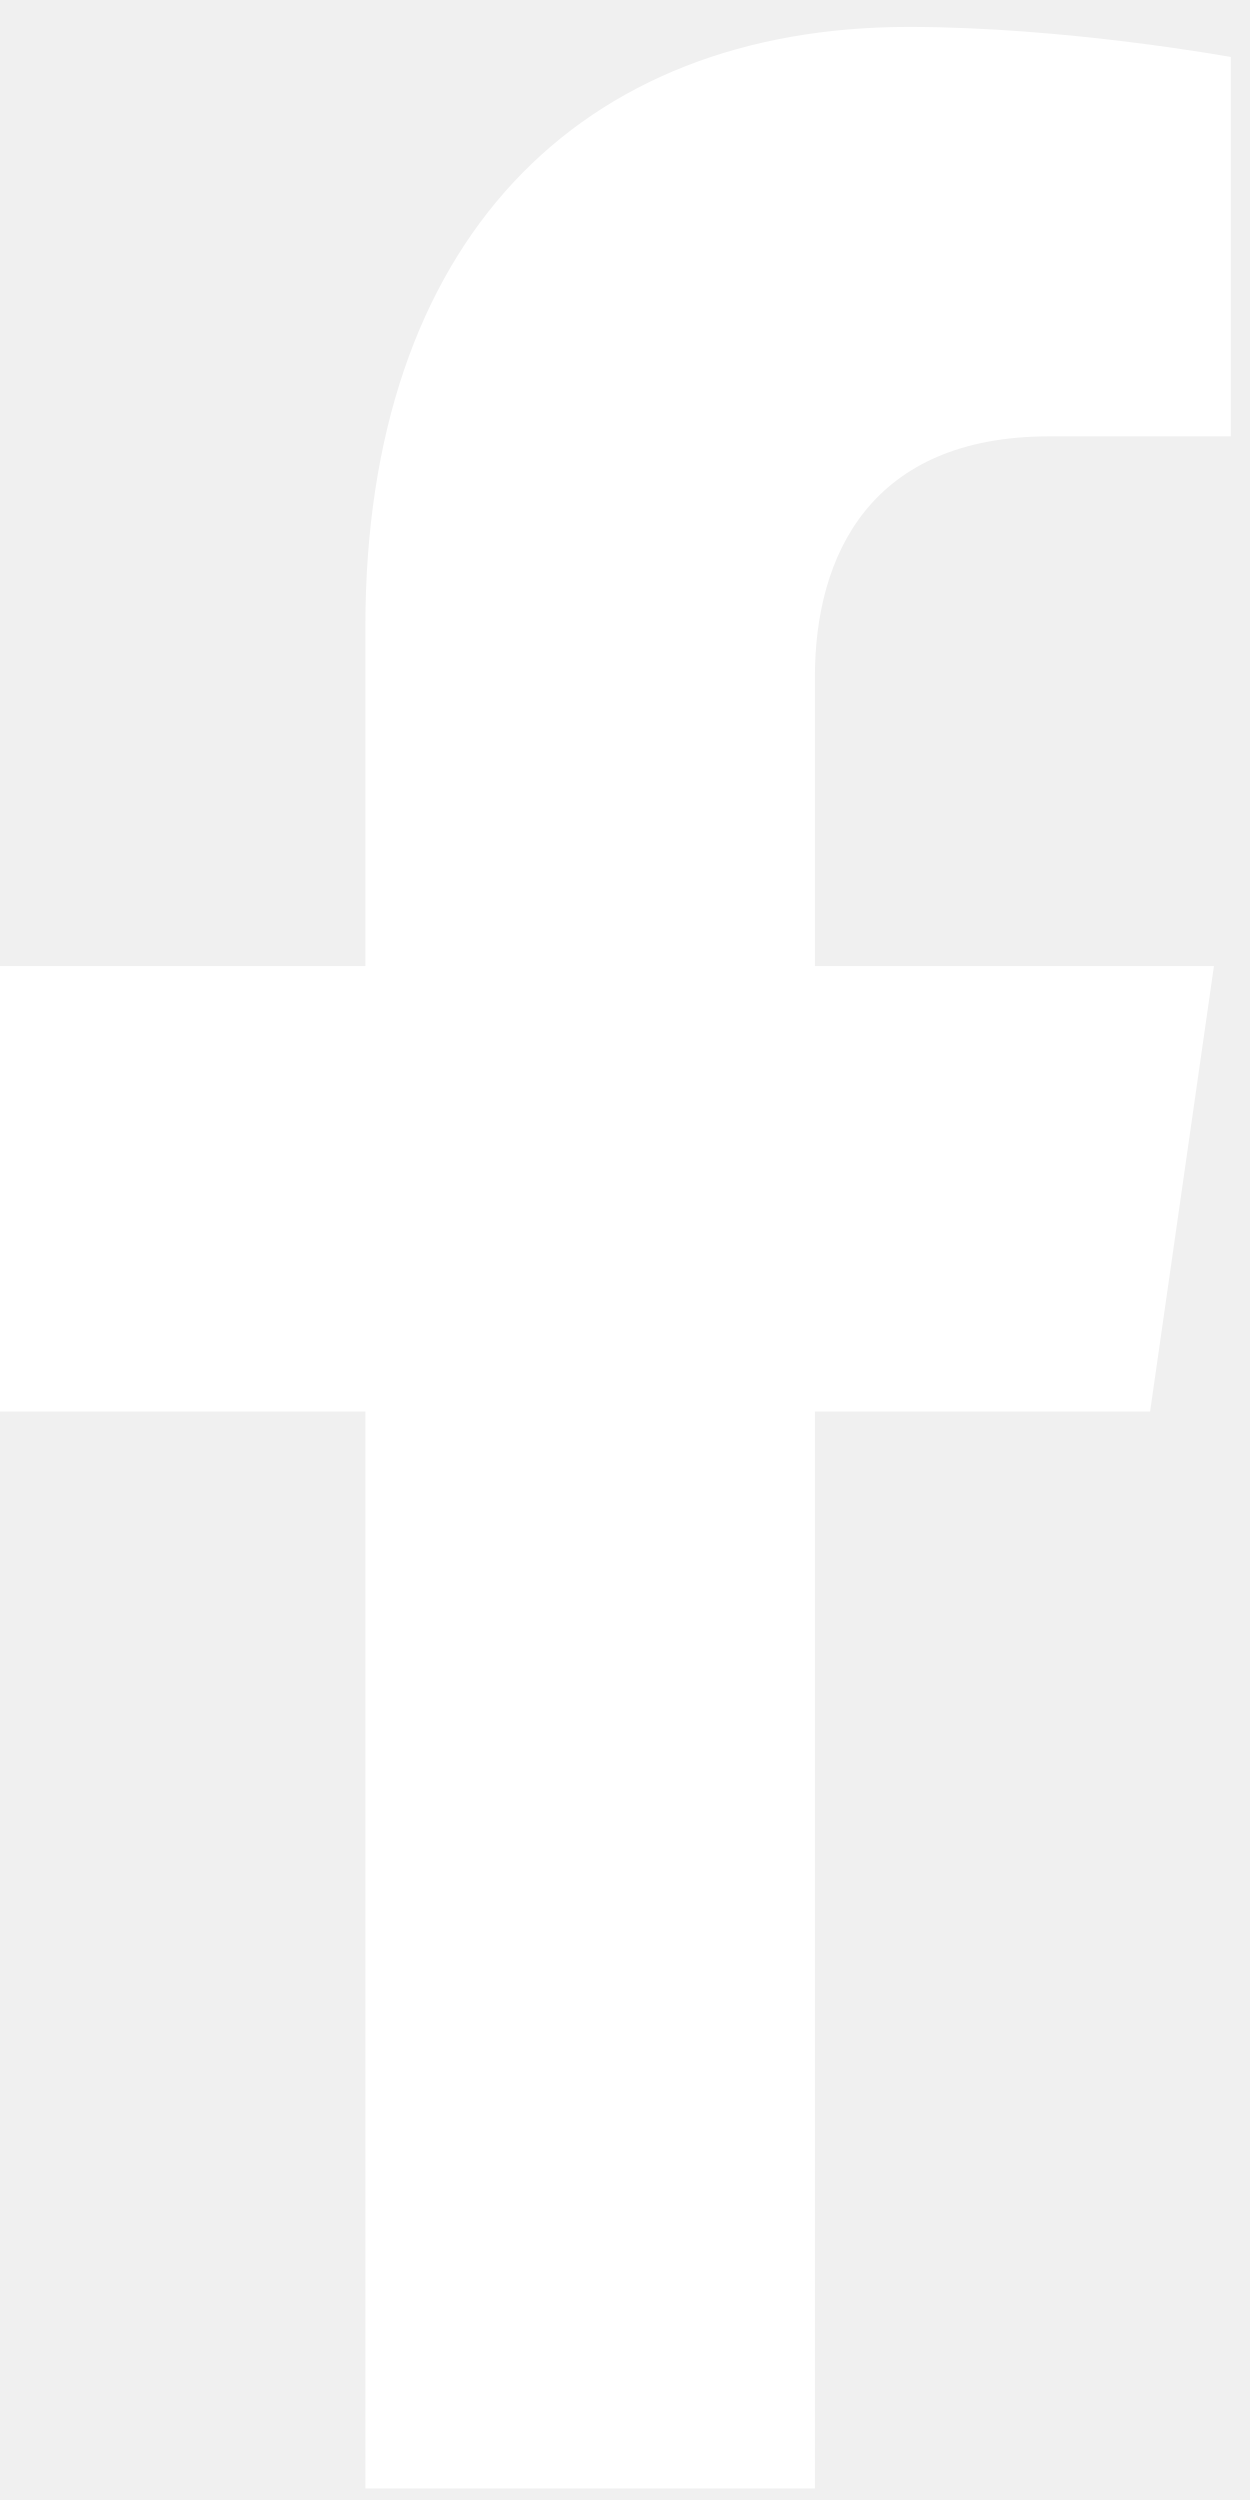
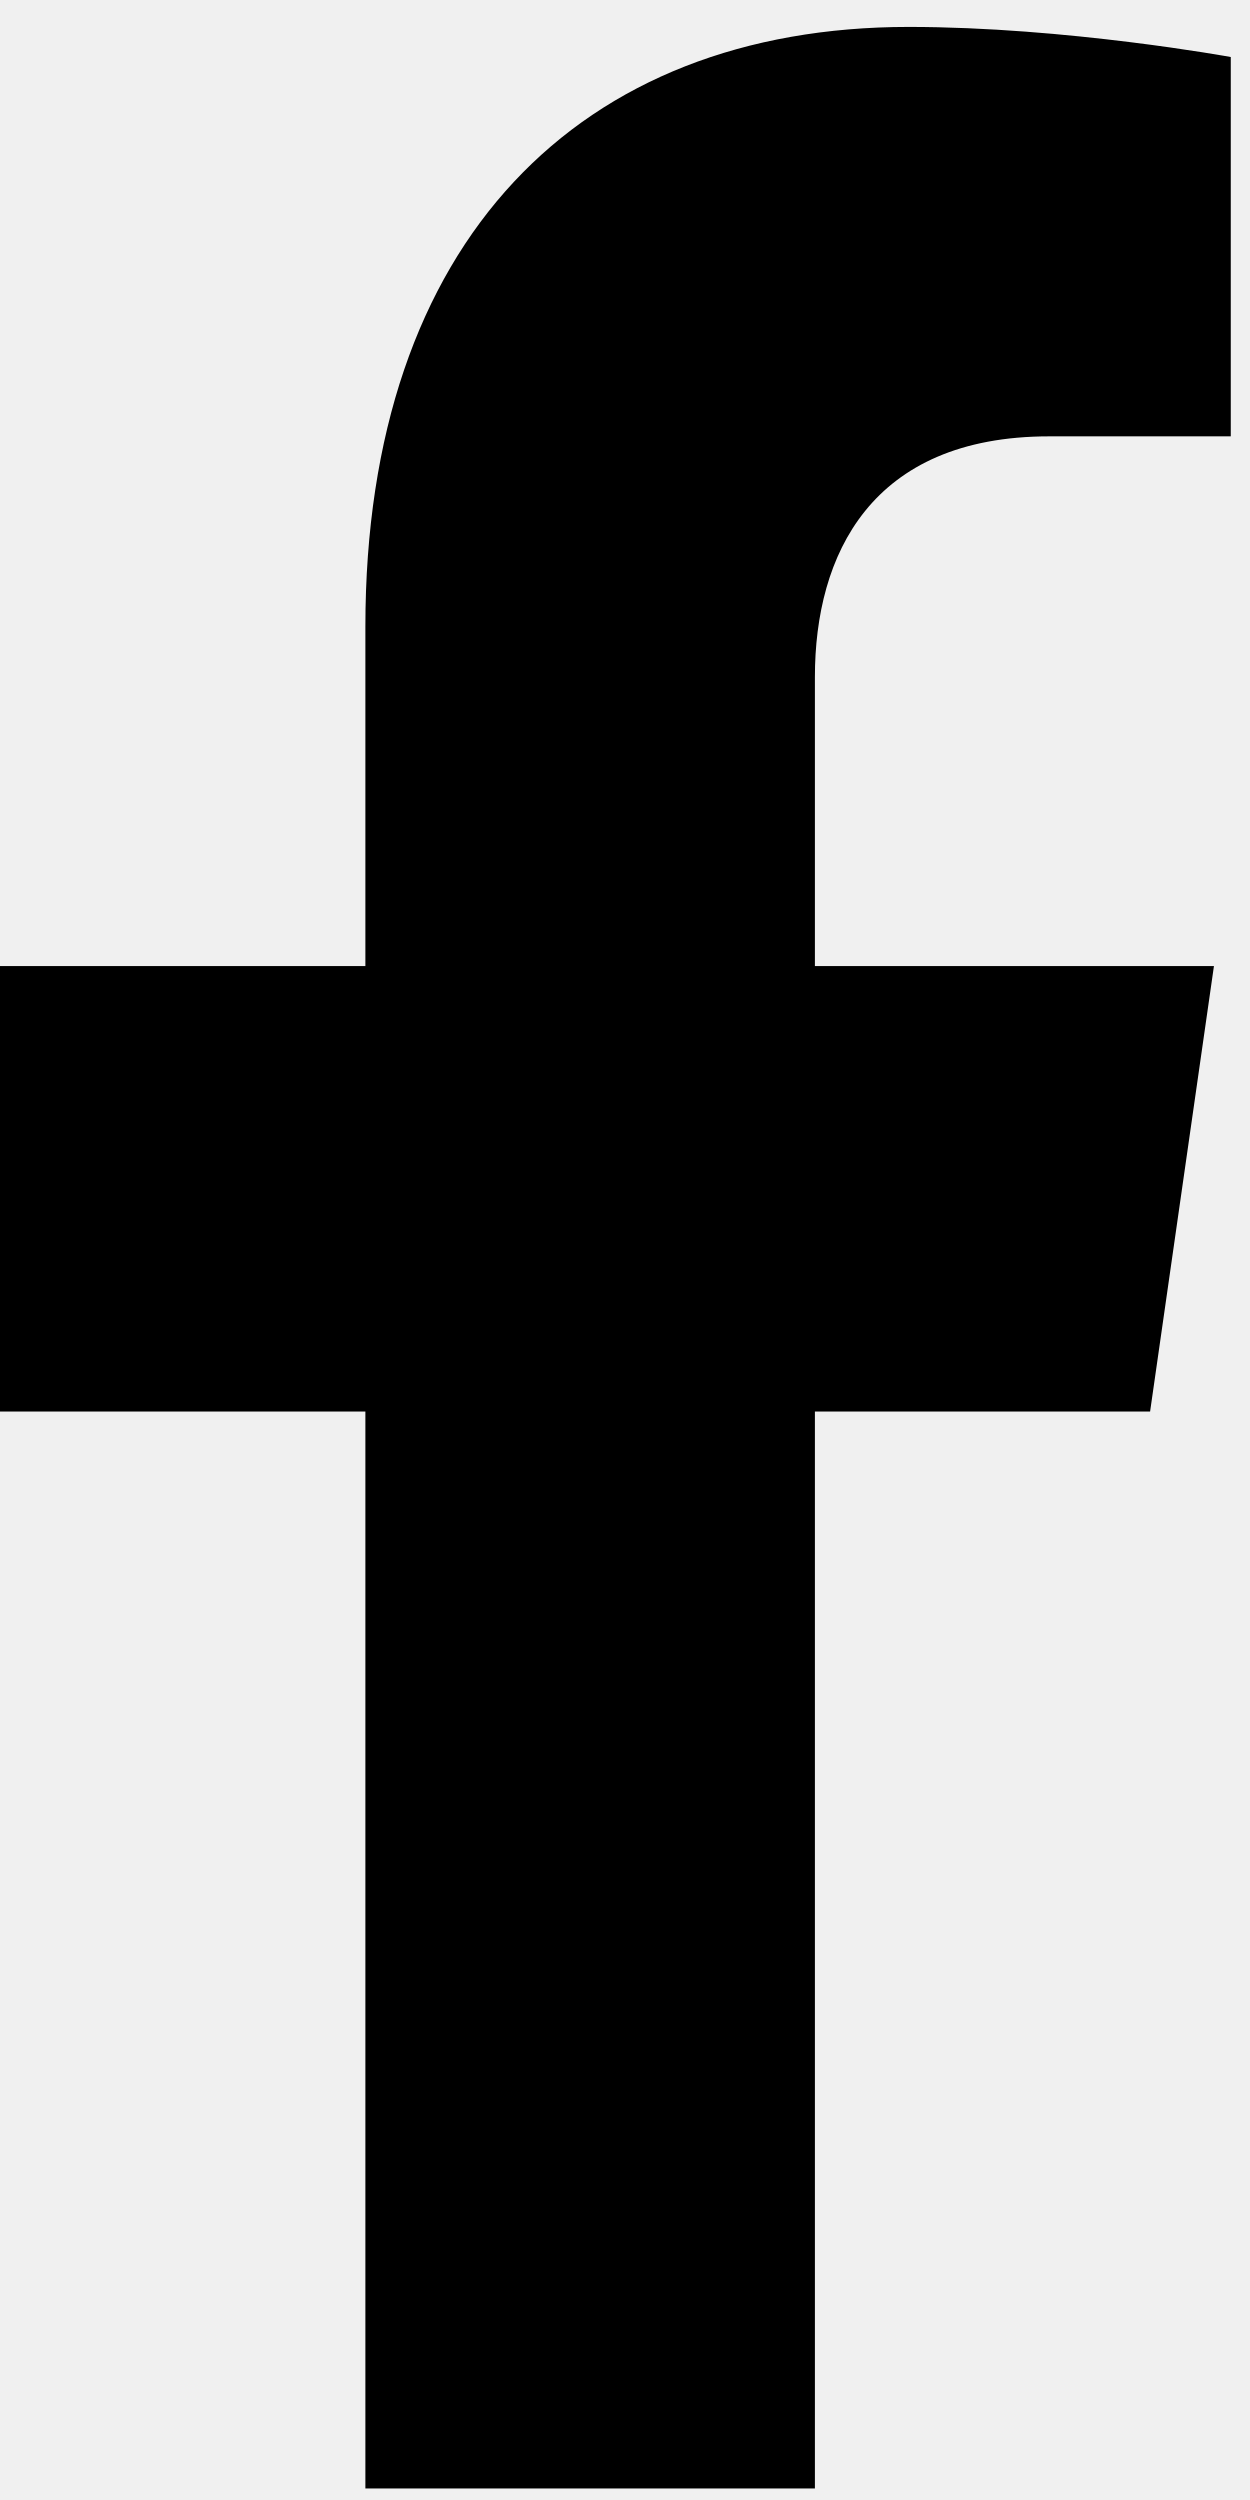
- <svg xmlns="http://www.w3.org/2000/svg" width="13" height="26" fill="none">
-   <path d="M11.961 14.68l.664-4.633h-4.15V7.041c0-1.268.58-2.503 2.438-2.503H12.8V.593S11.088.28 9.45.28C6.034.28 3.8 2.5 3.8 6.516v3.531H0v4.633h3.8v11.2h4.675v-11.2h3.486z" fill="#fff" />
+ <svg xmlns="http://www.w3.org/2000/svg" width="13" height="26" fill="inherit">
+   <path d="M11.961 14.68l.664-4.633h-4.15V7.041c0-1.268.58-2.503 2.438-2.503H12.8V.593S11.088.28 9.45.28C6.034.28 3.8 2.5 3.8 6.516v3.531H0v4.633h3.8v11.2h4.675v-11.2h3.486z" />
</svg>
